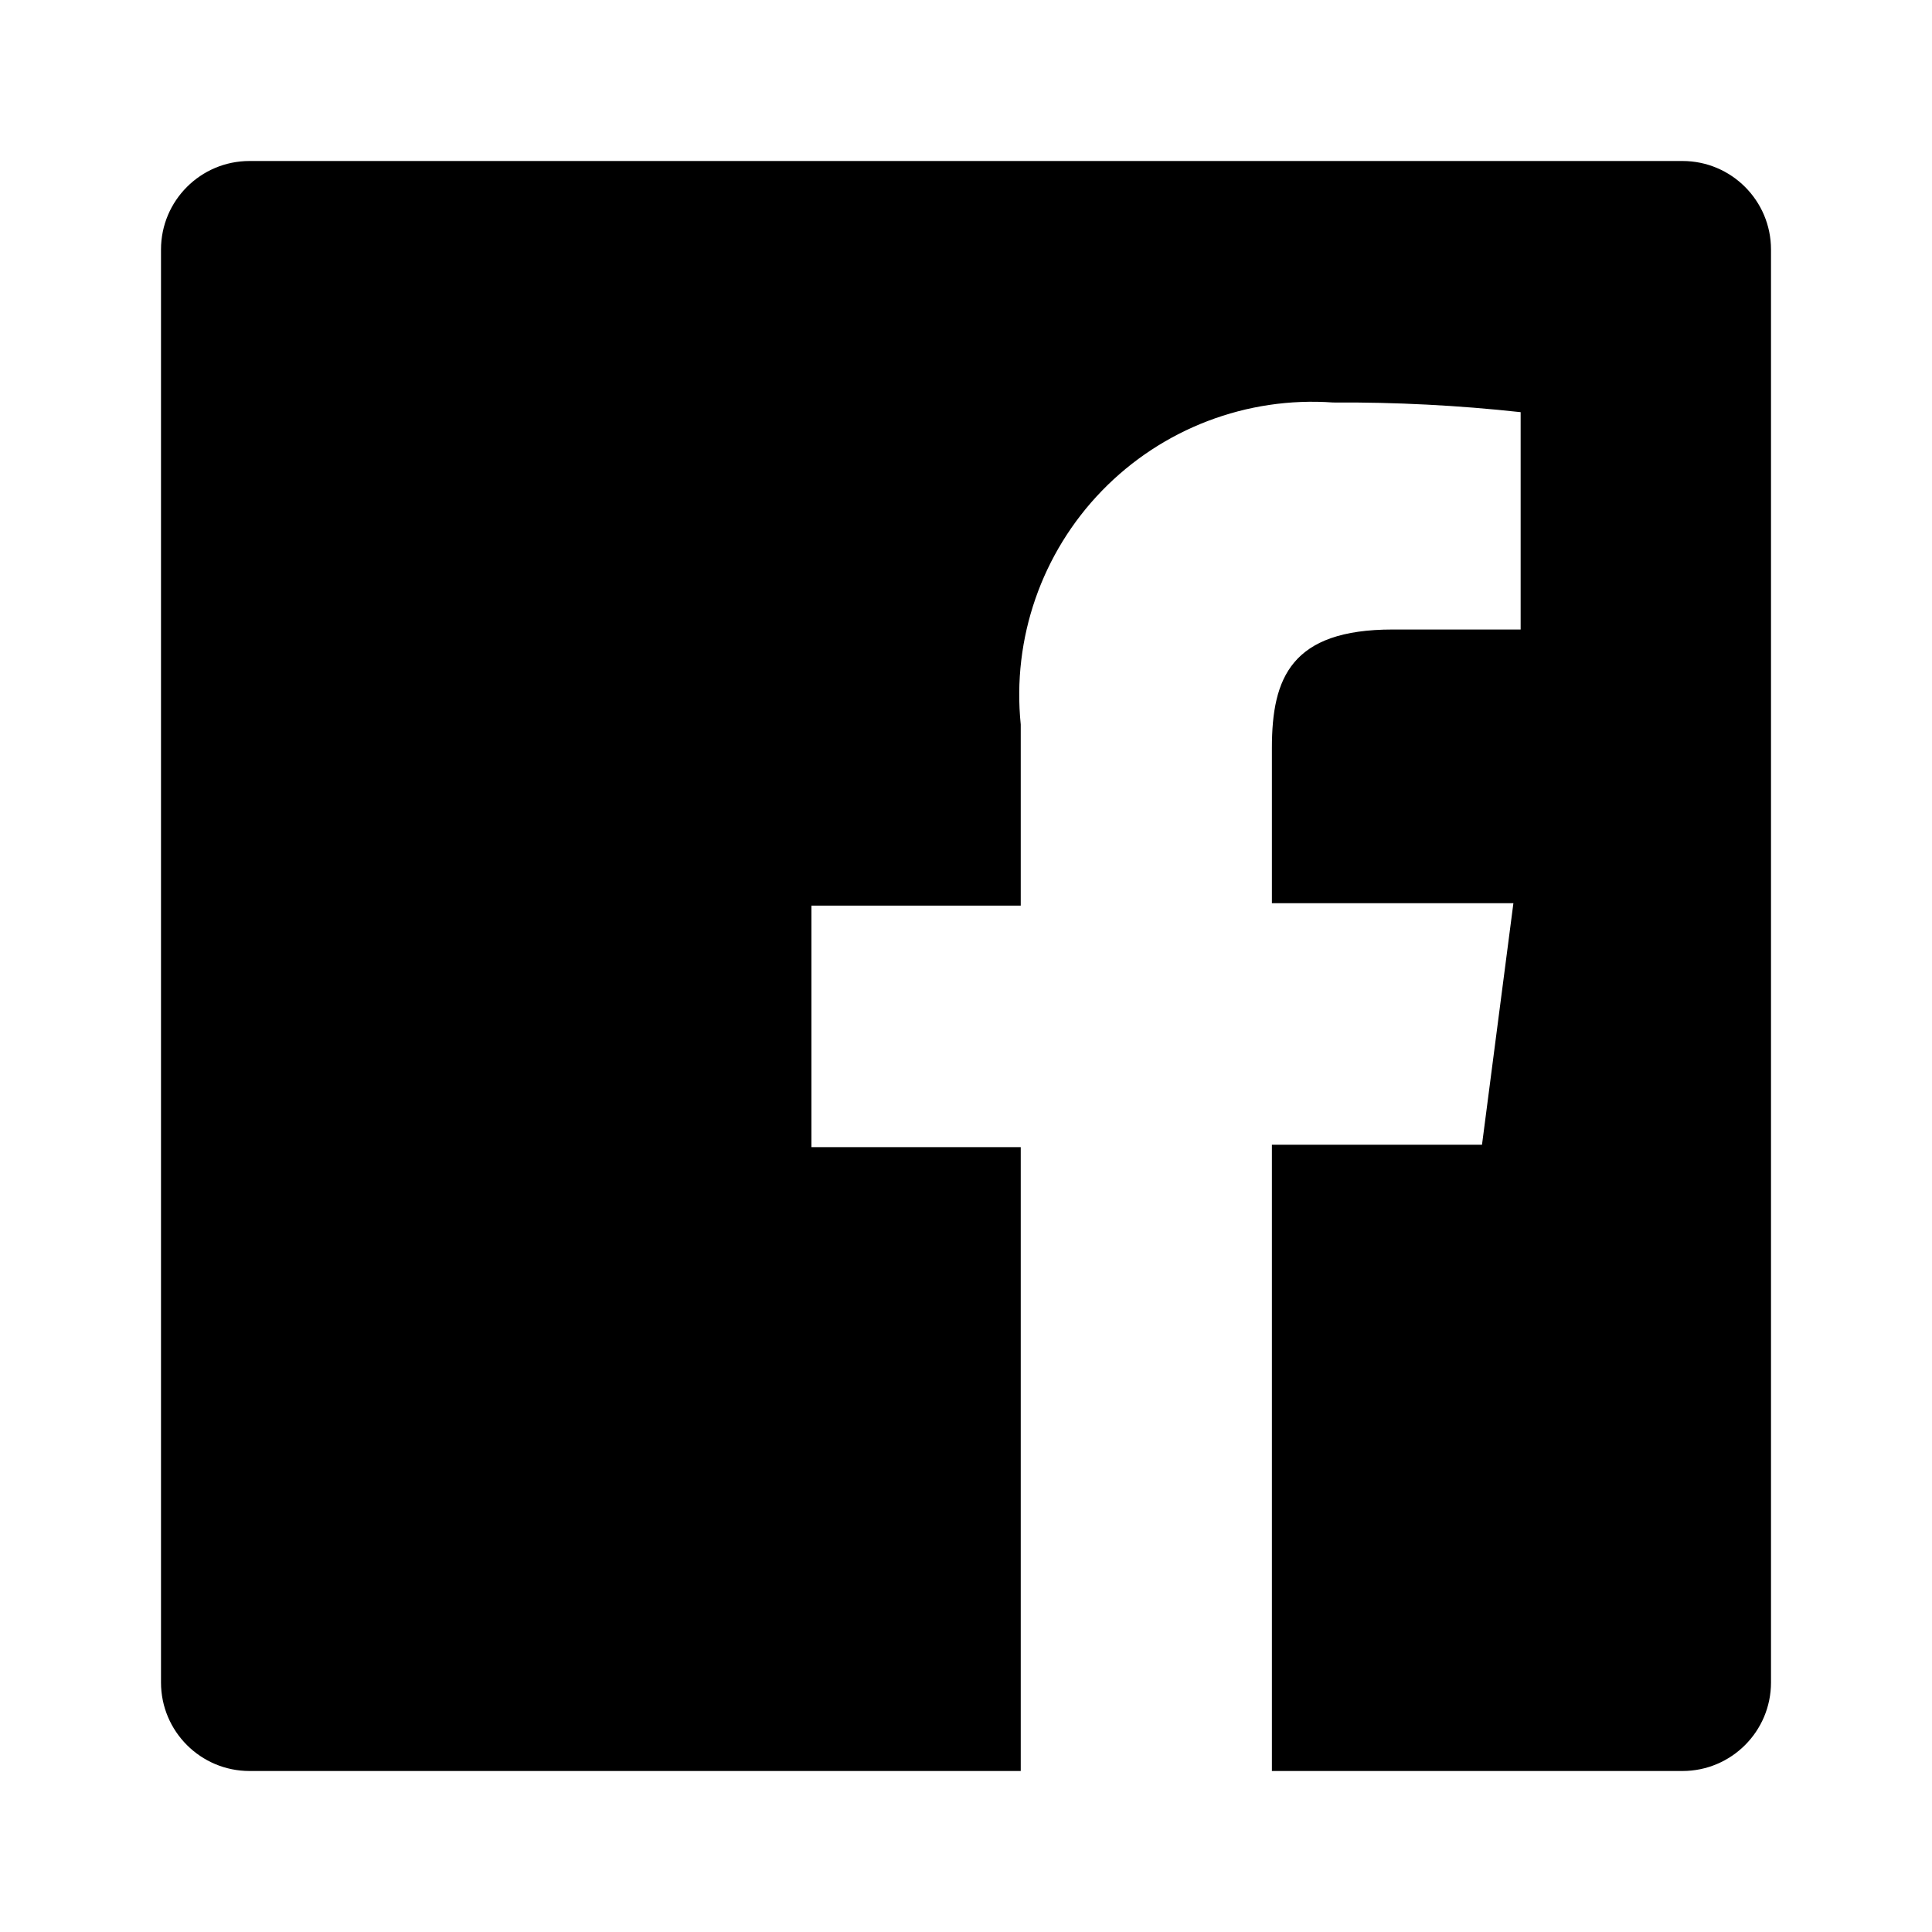
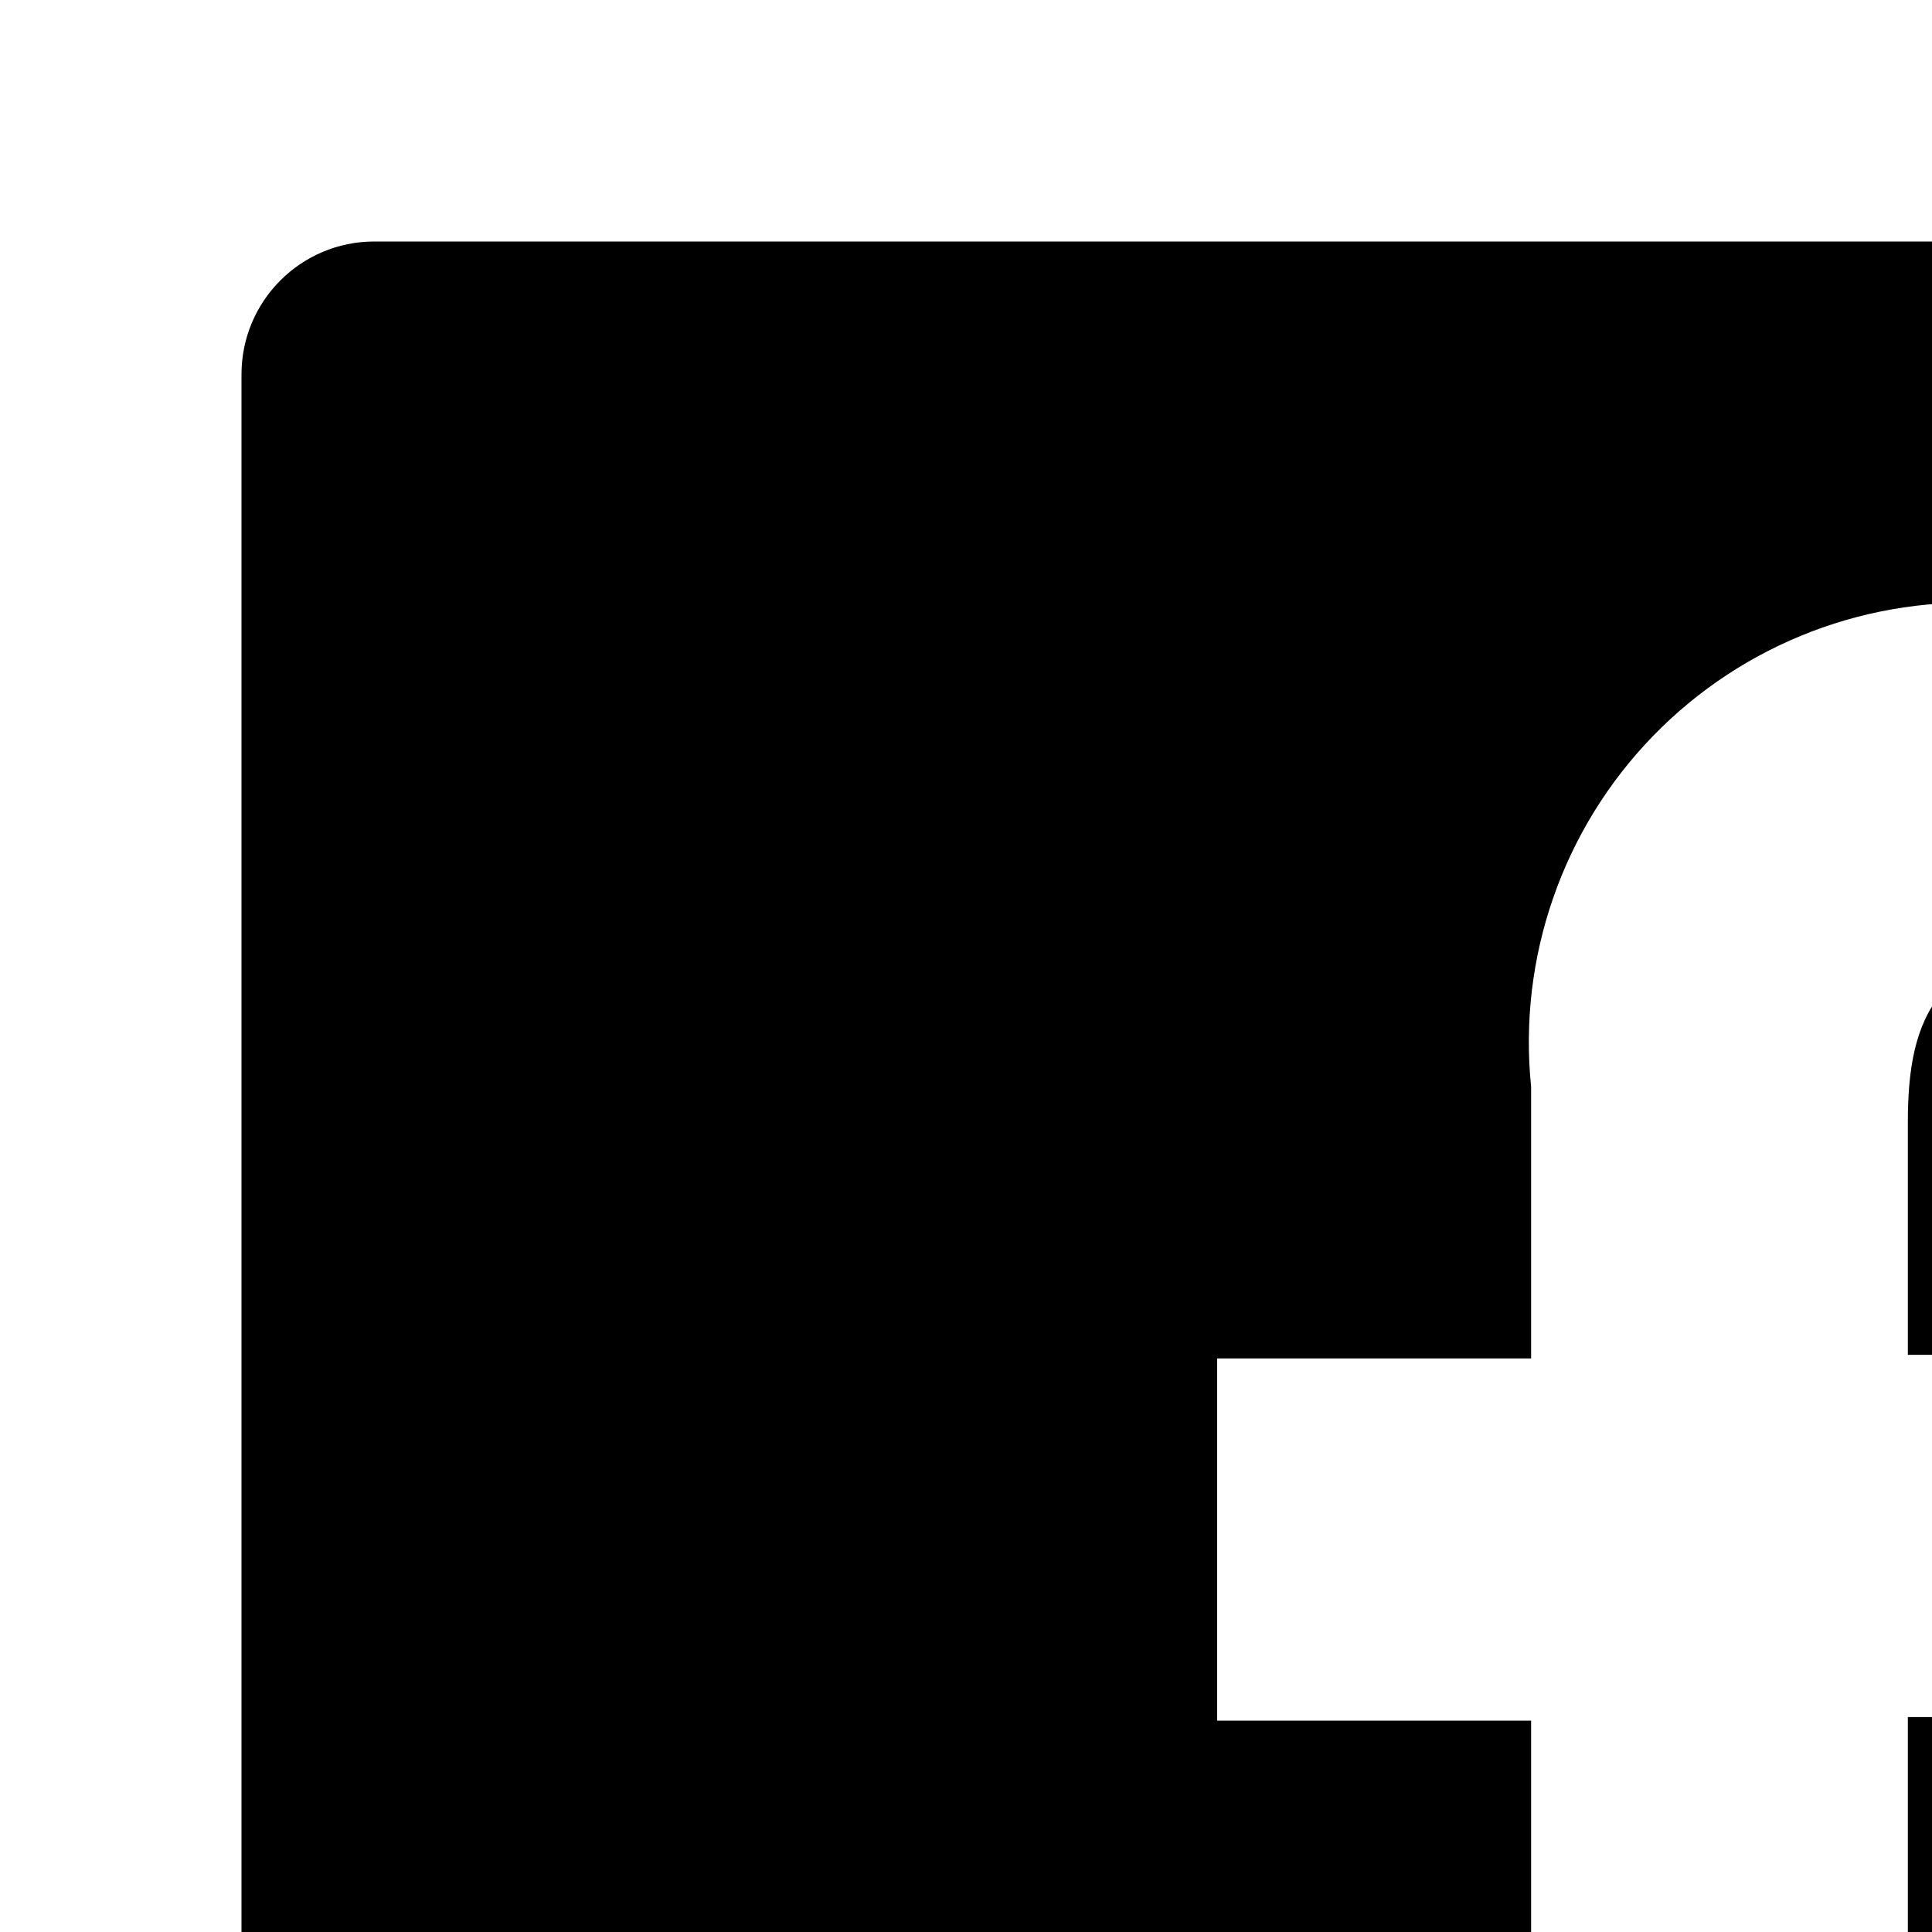
- <svg xmlns="http://www.w3.org/2000/svg" fill="#000000" width="800px" height="800px" viewBox="0 0 24 24" data-name="Layer 1">
+ <svg xmlns="http://www.w3.org/2000/svg" fill="#000000" width="800px" height="800px" viewBox="0 0 16 16" data-name="Layer 1">
  <path d="M20.9,2H3.1A1.1,1.1,0,0,0,2,3.1V20.9A1.1,1.1,0,0,0,3.1,22h9.58V14.25h-2.6v-3h2.6V9a3.64,3.64,0,0,1,3.88-4,20.26,20.26,0,0,1,2.33.12v2.7H17.3c-1.26,0-1.5.6-1.5,1.47v1.93h3l-.39,3H15.8V22h5.1A1.1,1.1,0,0,0,22,20.9V3.1A1.1,1.1,0,0,0,20.9,2Z" />
</svg>
